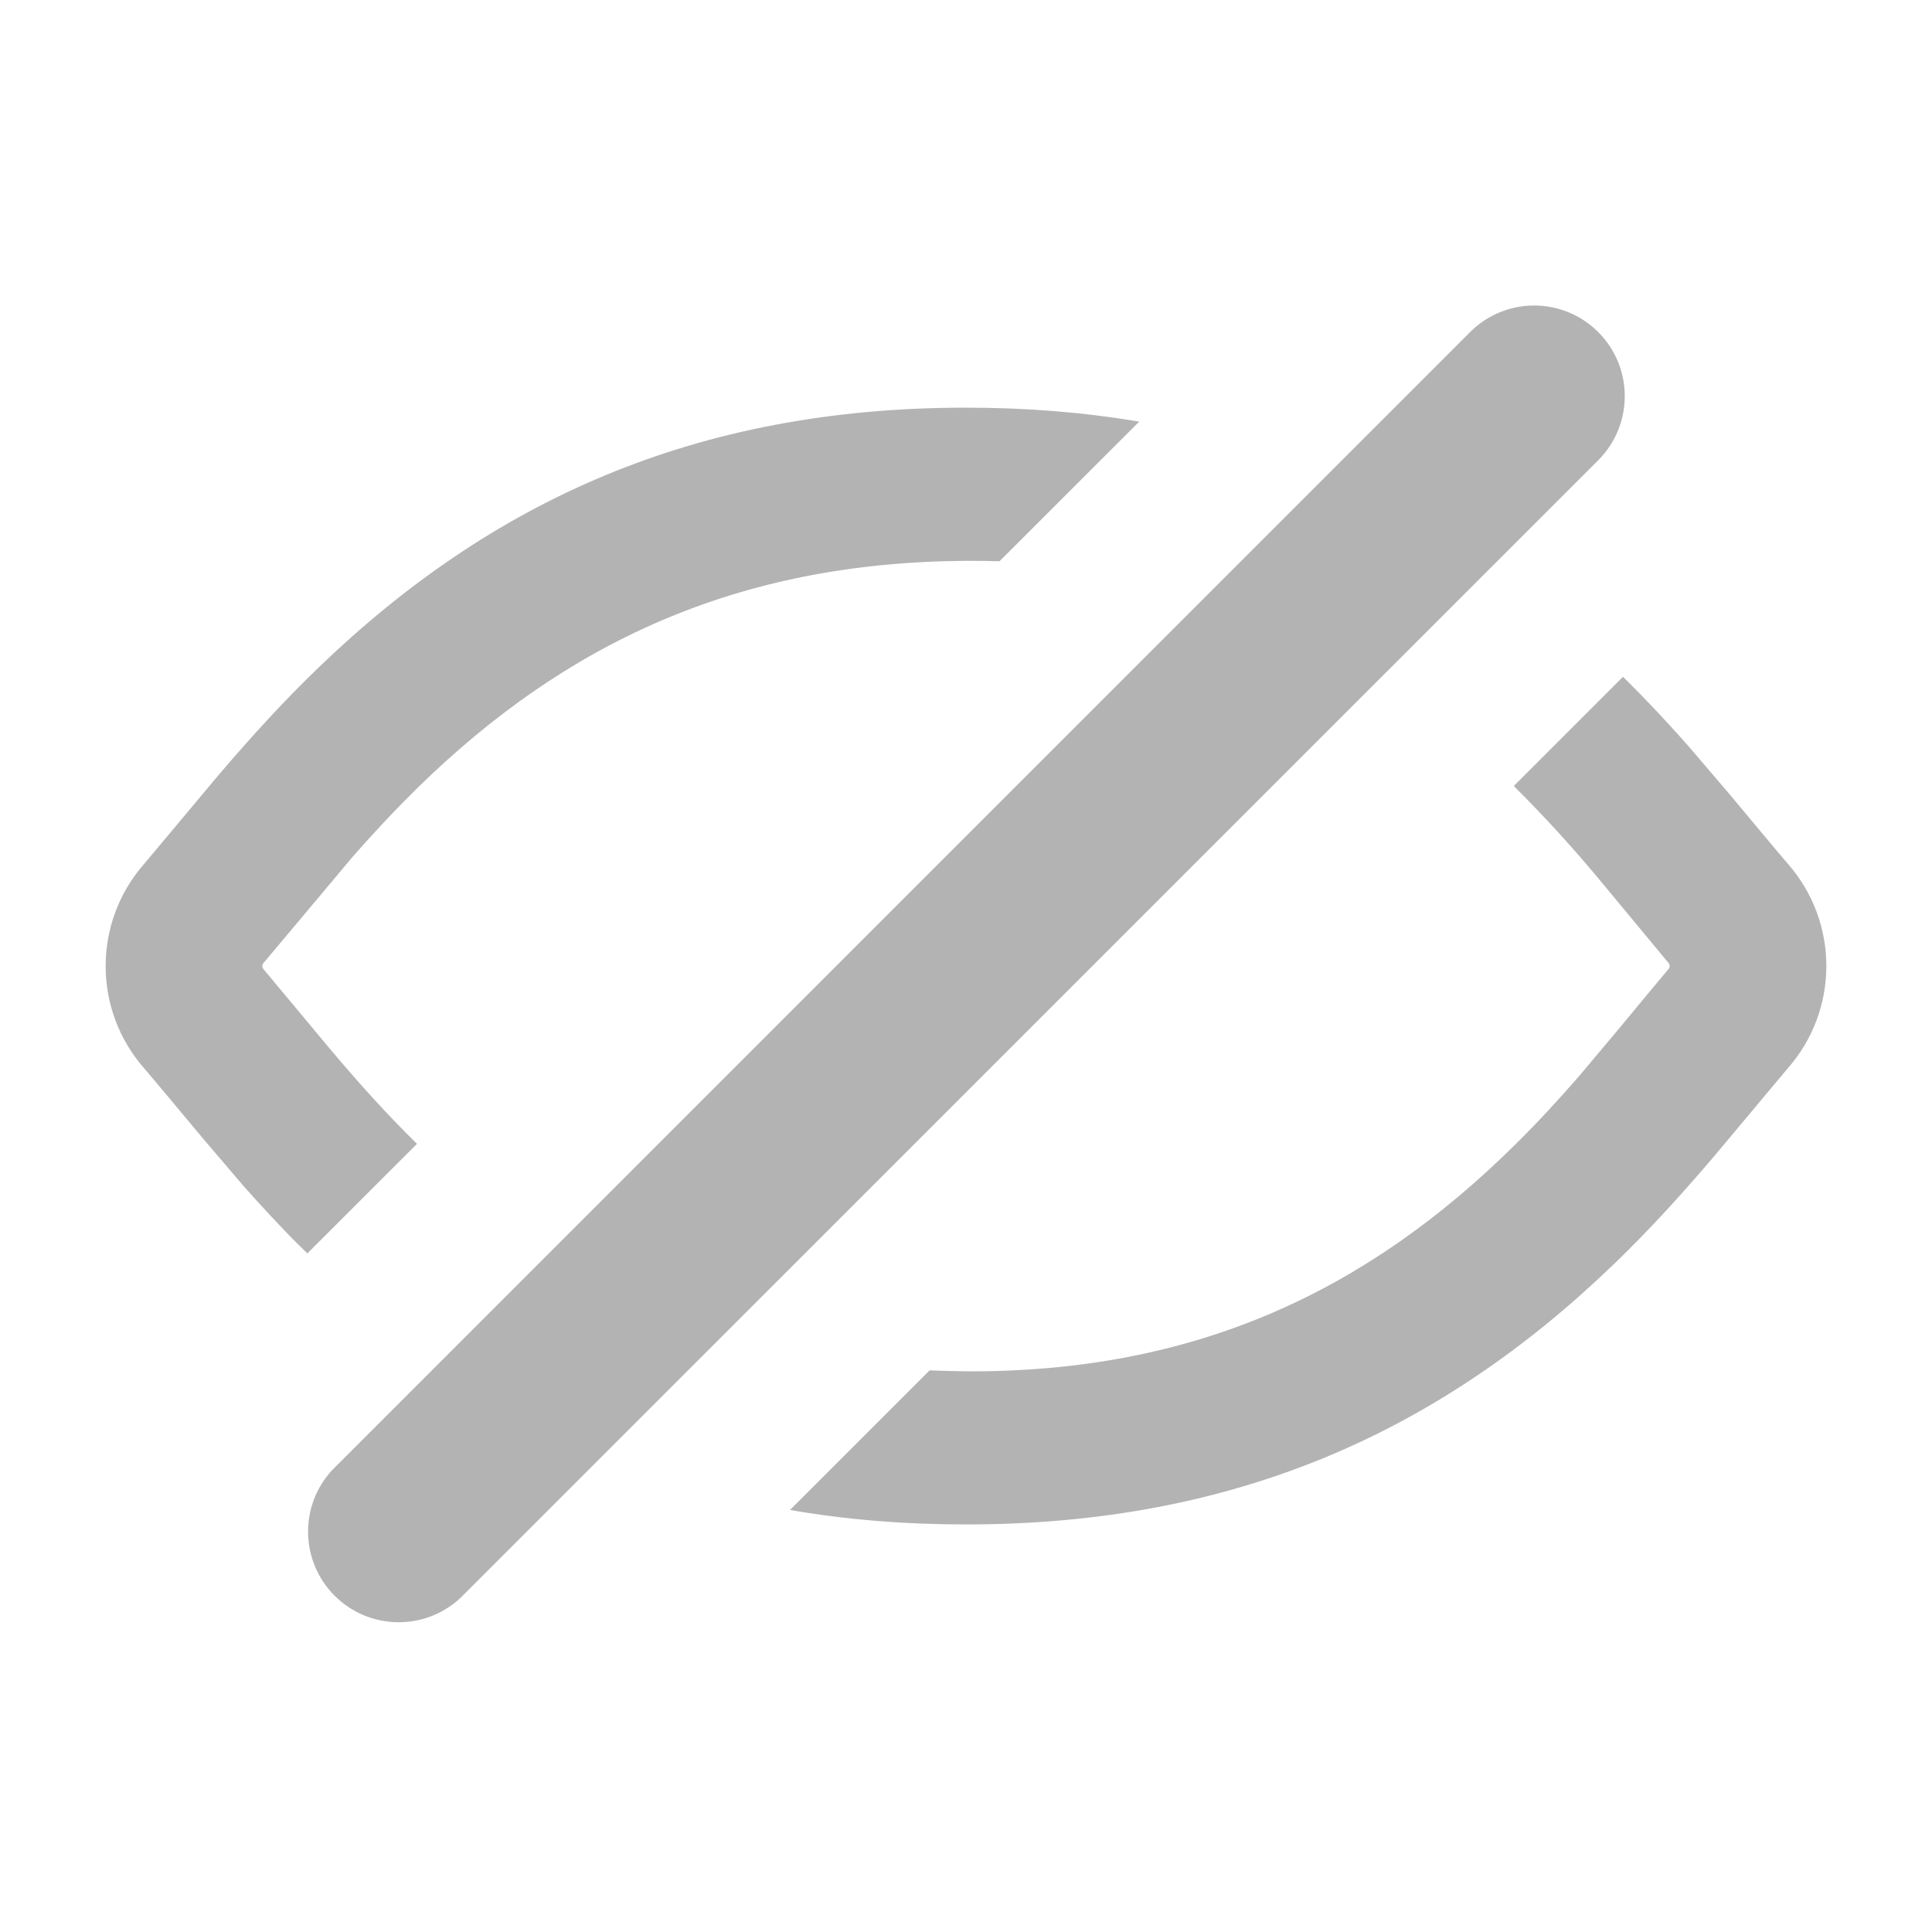
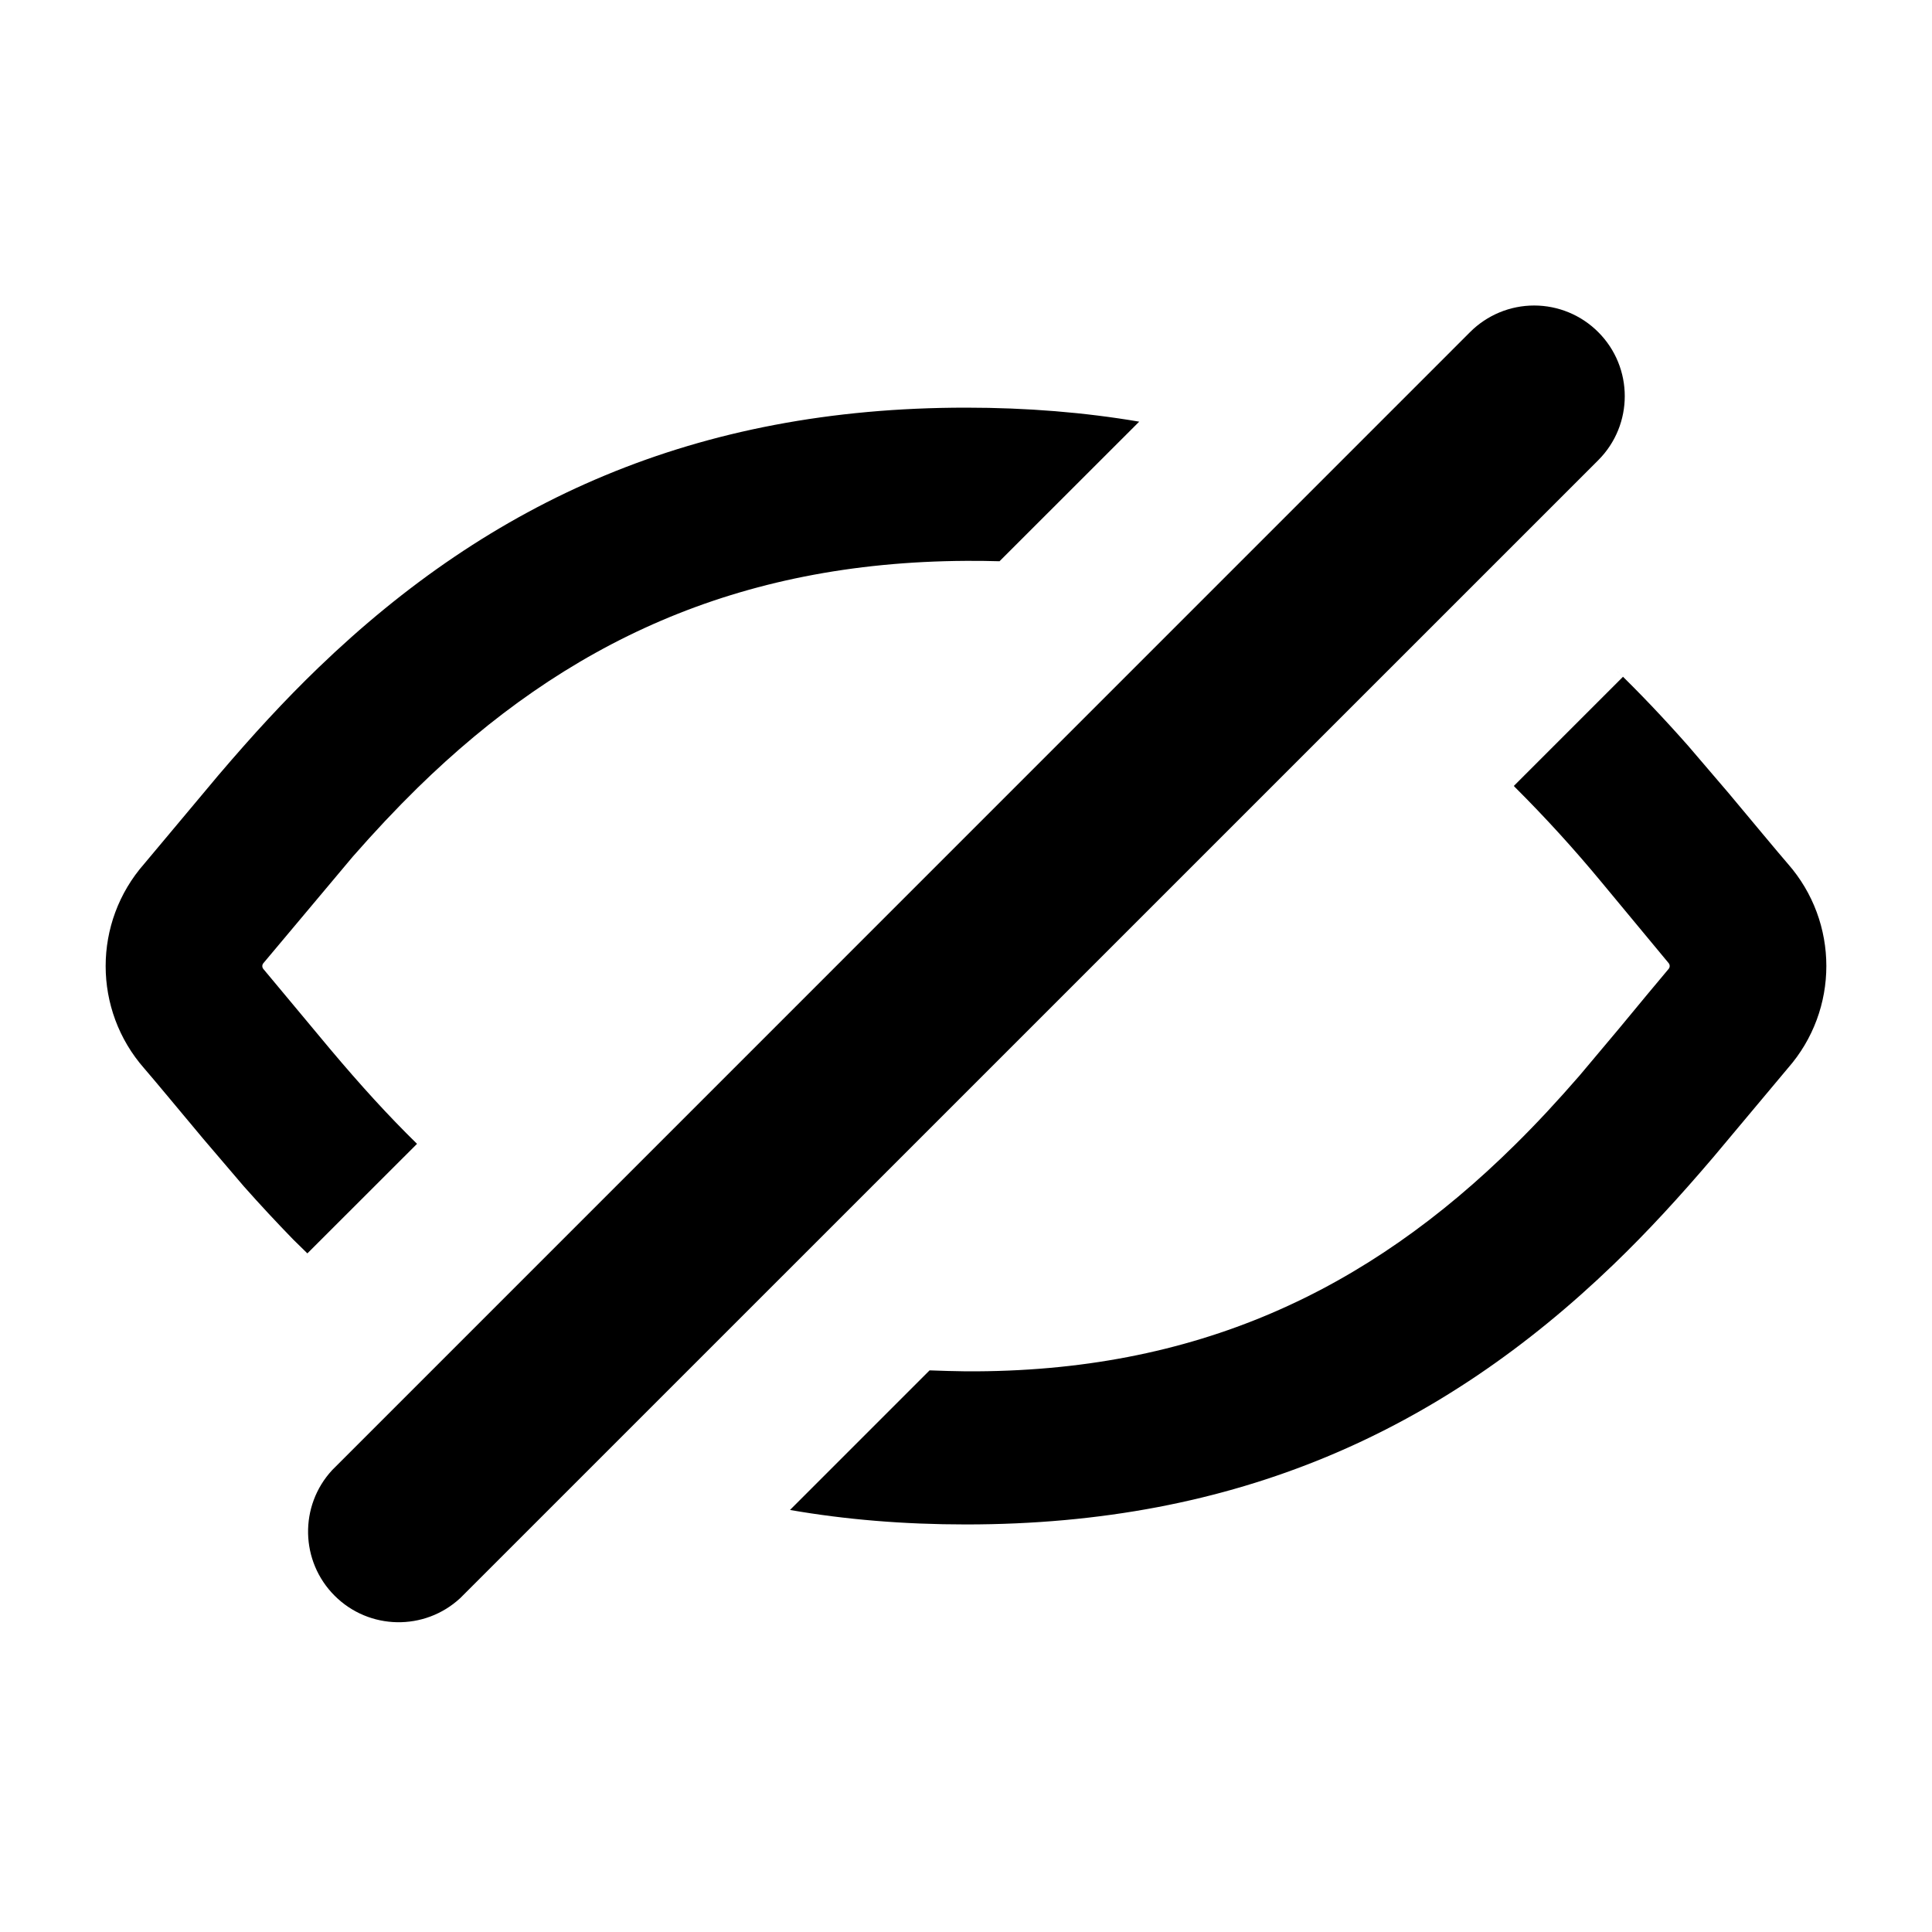
<svg xmlns="http://www.w3.org/2000/svg" width="20" height="20" viewBox="0 0 20 20">
-   <path fill="#000" fill-rule="evenodd" d="M16.545 3.438a.938.938 0 0 1 0 1.326L4.764 16.544a.938.938 0 0 1-1.326-1.325l11.78-11.781a.937.937 0 0 1 1.327 0zm.256 3.568l-.097-.095c.264.255.513.517.772.81l.42.491c.207.247.52.625.611.729a1.604 1.604 0 0 1 0 2.118l-.768.917c-.358.42-.683.774-1.035 1.113-1.786 1.72-3.896 2.692-6.704 2.692-.642 0-1.248-.05-1.822-.15l1.445-1.445c.124.005.25.008.378.01 2.373.012 4.15-.83 5.682-2.345.227-.224.44-.454.667-.715l.41-.488c.177-.214.428-.518.512-.616a.047.047 0 0 0 0-.064l-.69-.832a13.882 13.882 0 0 0-.899-.987l-.012-.013 1.13-1.13zM10 4.22c.631 0 1.228.049 1.793.145l-1.446 1.445a9.619 9.619 0 0 0-.346-.004c-2.373.013-4.151.854-5.68 2.351-.227.223-.443.453-.67.712l-.923 1.1a.047.047 0 0 0 0 .064l.692.83c.315.374.595.682.897.978l-1.135 1.134-.146-.143c-.17-.175-.339-.356-.512-.551l-.42-.492c-.207-.247-.52-.625-.611-.729a1.604 1.604 0 0 1 0-2.118l.768-.917c.358-.42.683-.774 1.035-1.113C5.082 5.191 7.192 4.22 10 4.22z" opacity=".3" />
+   <path fill="#000" fill-rule="evenodd" d="M16.545 3.438a.938.938 0 0 1 0 1.326L4.764 16.544a.938.938 0 0 1-1.326-1.325l11.78-11.781a.937.937 0 0 1 1.327 0zm.256 3.568l-.097-.095c.264.255.513.517.772.81l.42.491c.207.247.52.625.611.729a1.604 1.604 0 0 1 0 2.118l-.768.917c-.358.42-.683.774-1.035 1.113-1.786 1.72-3.896 2.692-6.704 2.692-.642 0-1.248-.05-1.822-.15l1.445-1.445c.124.005.25.008.378.01 2.373.012 4.15-.83 5.682-2.345.227-.224.44-.454.667-.715l.41-.488c.177-.214.428-.518.512-.616a.047.047 0 0 0 0-.064l-.69-.832a13.882 13.882 0 0 0-.899-.987l-.012-.013 1.13-1.13zM10 4.22c.631 0 1.228.049 1.793.145l-1.446 1.445a9.619 9.619 0 0 0-.346-.004c-2.373.013-4.151.854-5.68 2.351-.227.223-.443.453-.67.712l-.923 1.1a.047.047 0 0 0 0 .064l.692.83c.315.374.595.682.897.978l-1.135 1.134-.146-.143c-.17-.175-.339-.356-.512-.551l-.42-.492c-.207-.247-.52-.625-.611-.729a1.604 1.604 0 0 1 0-2.118l.768-.917c.358-.42.683-.774 1.035-1.113C5.082 5.191 7.192 4.22 10 4.22z" />
</svg>
